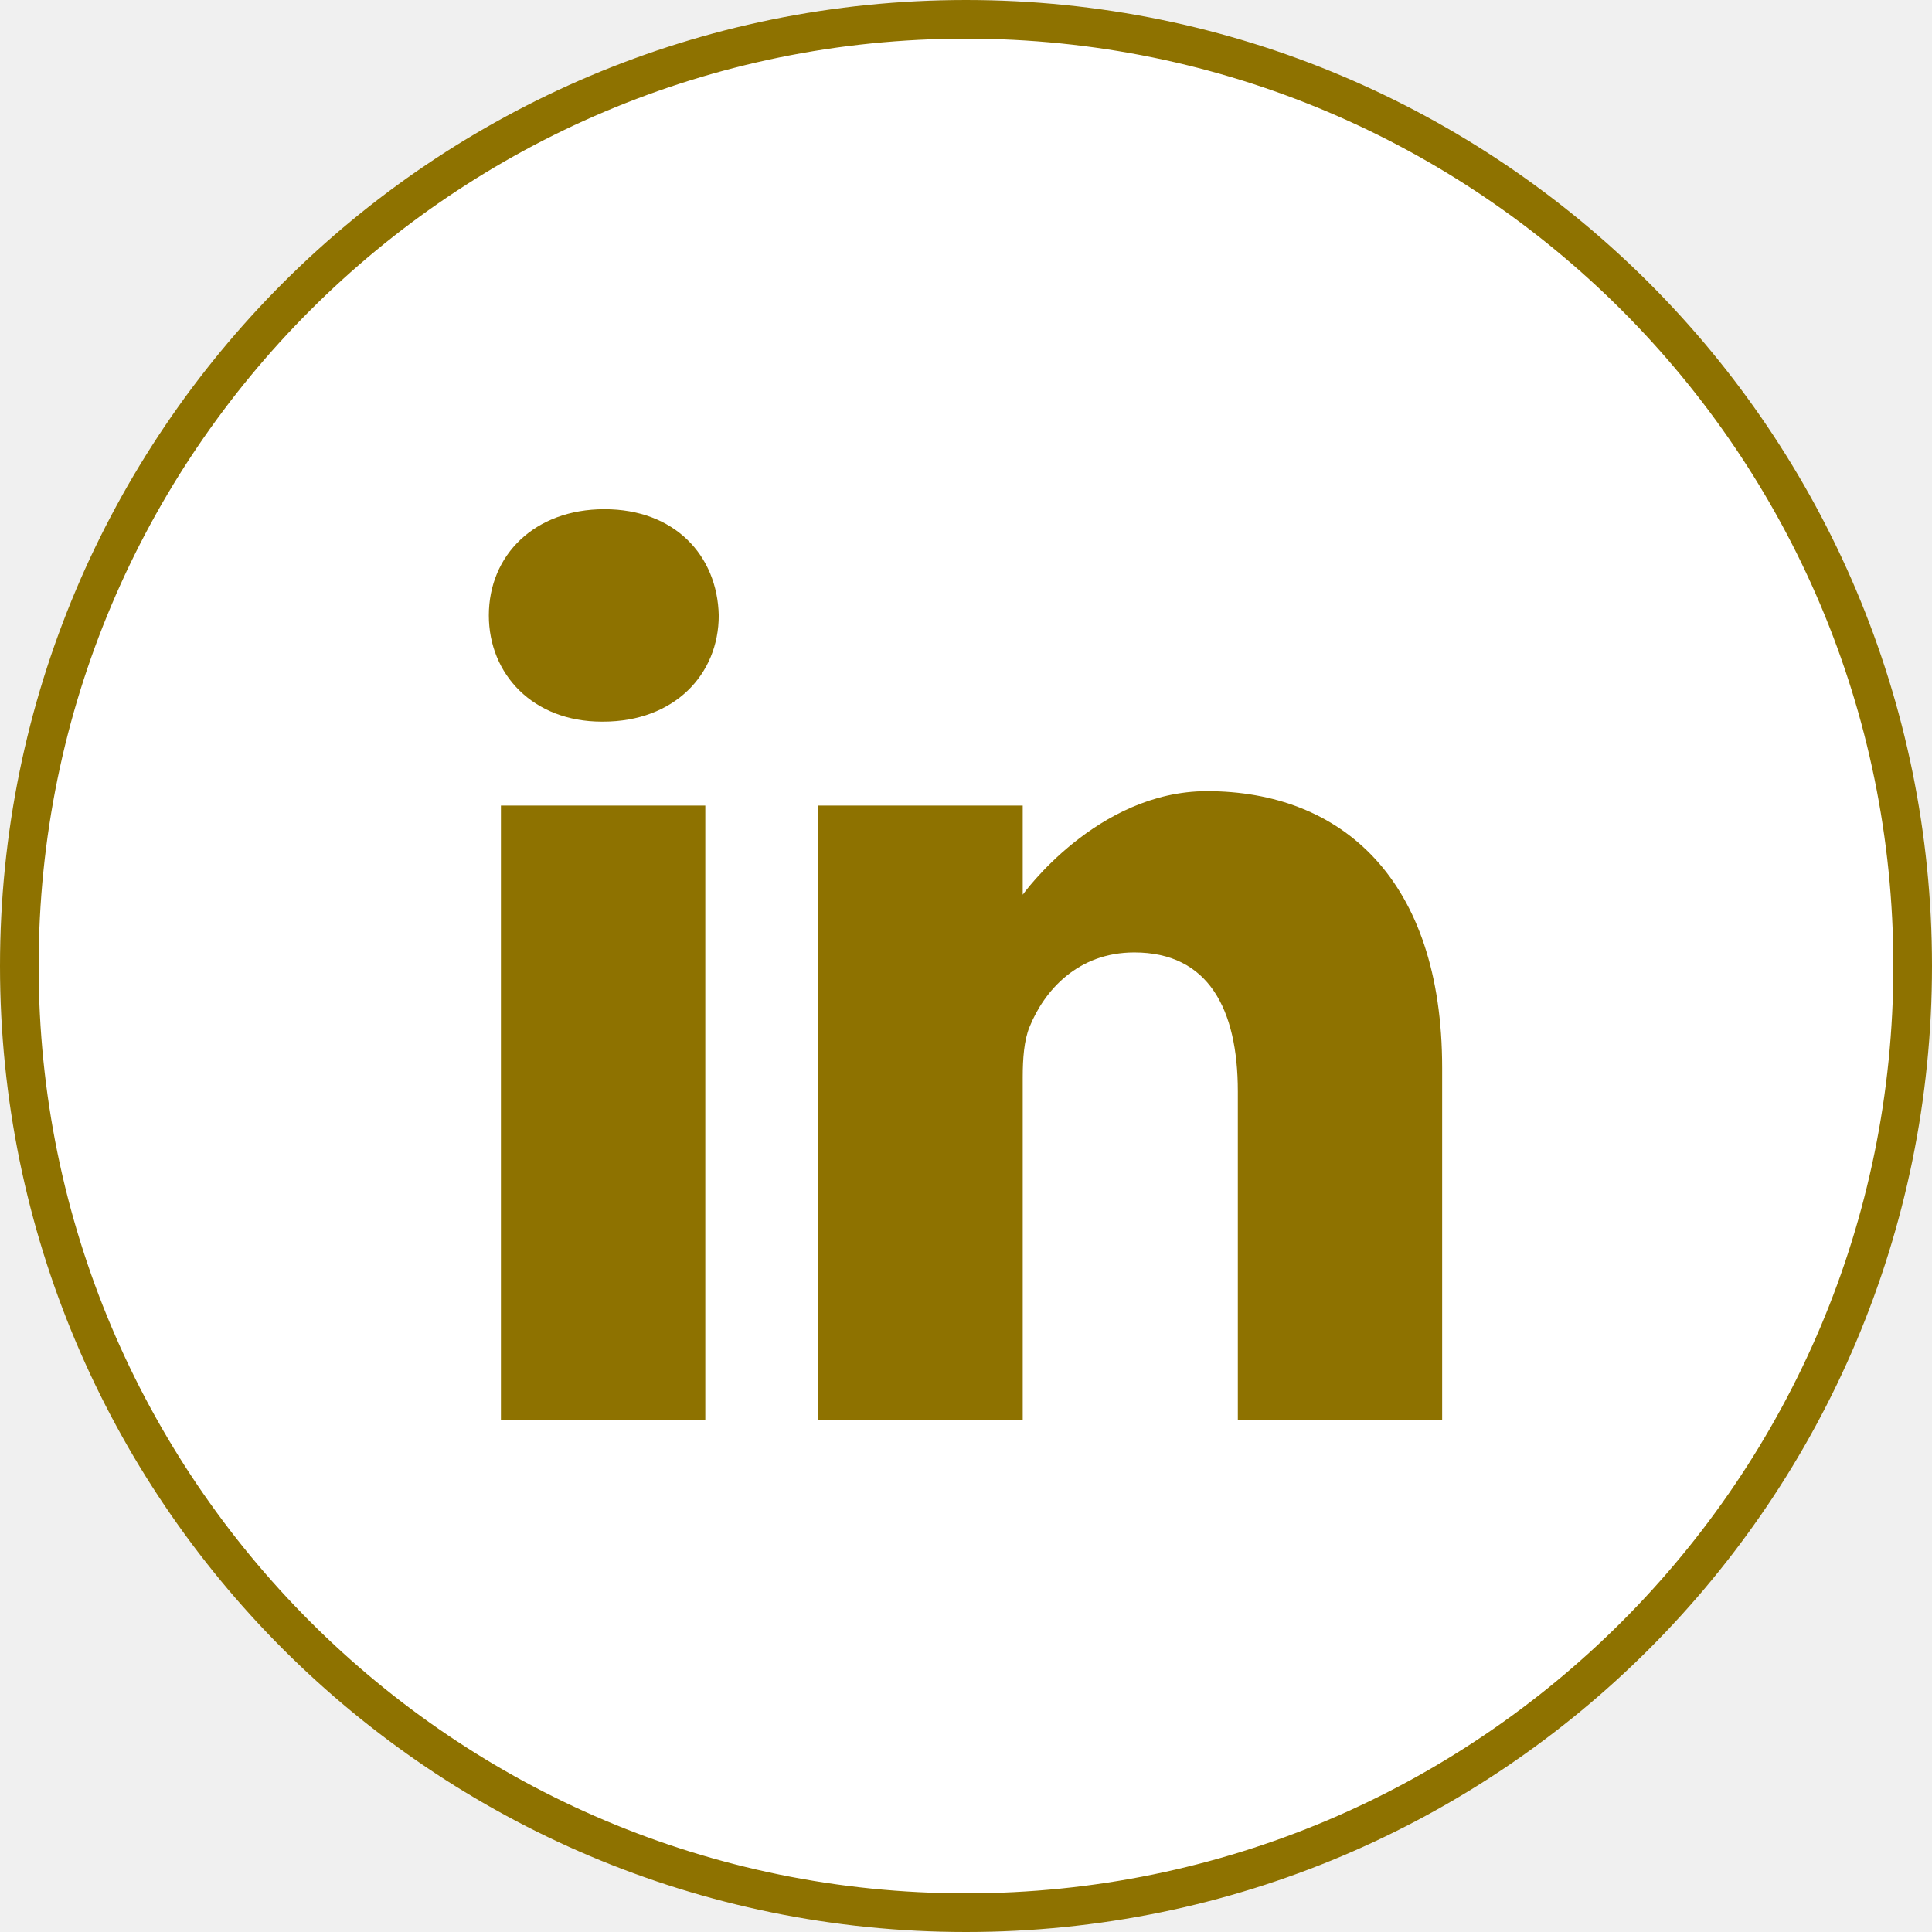
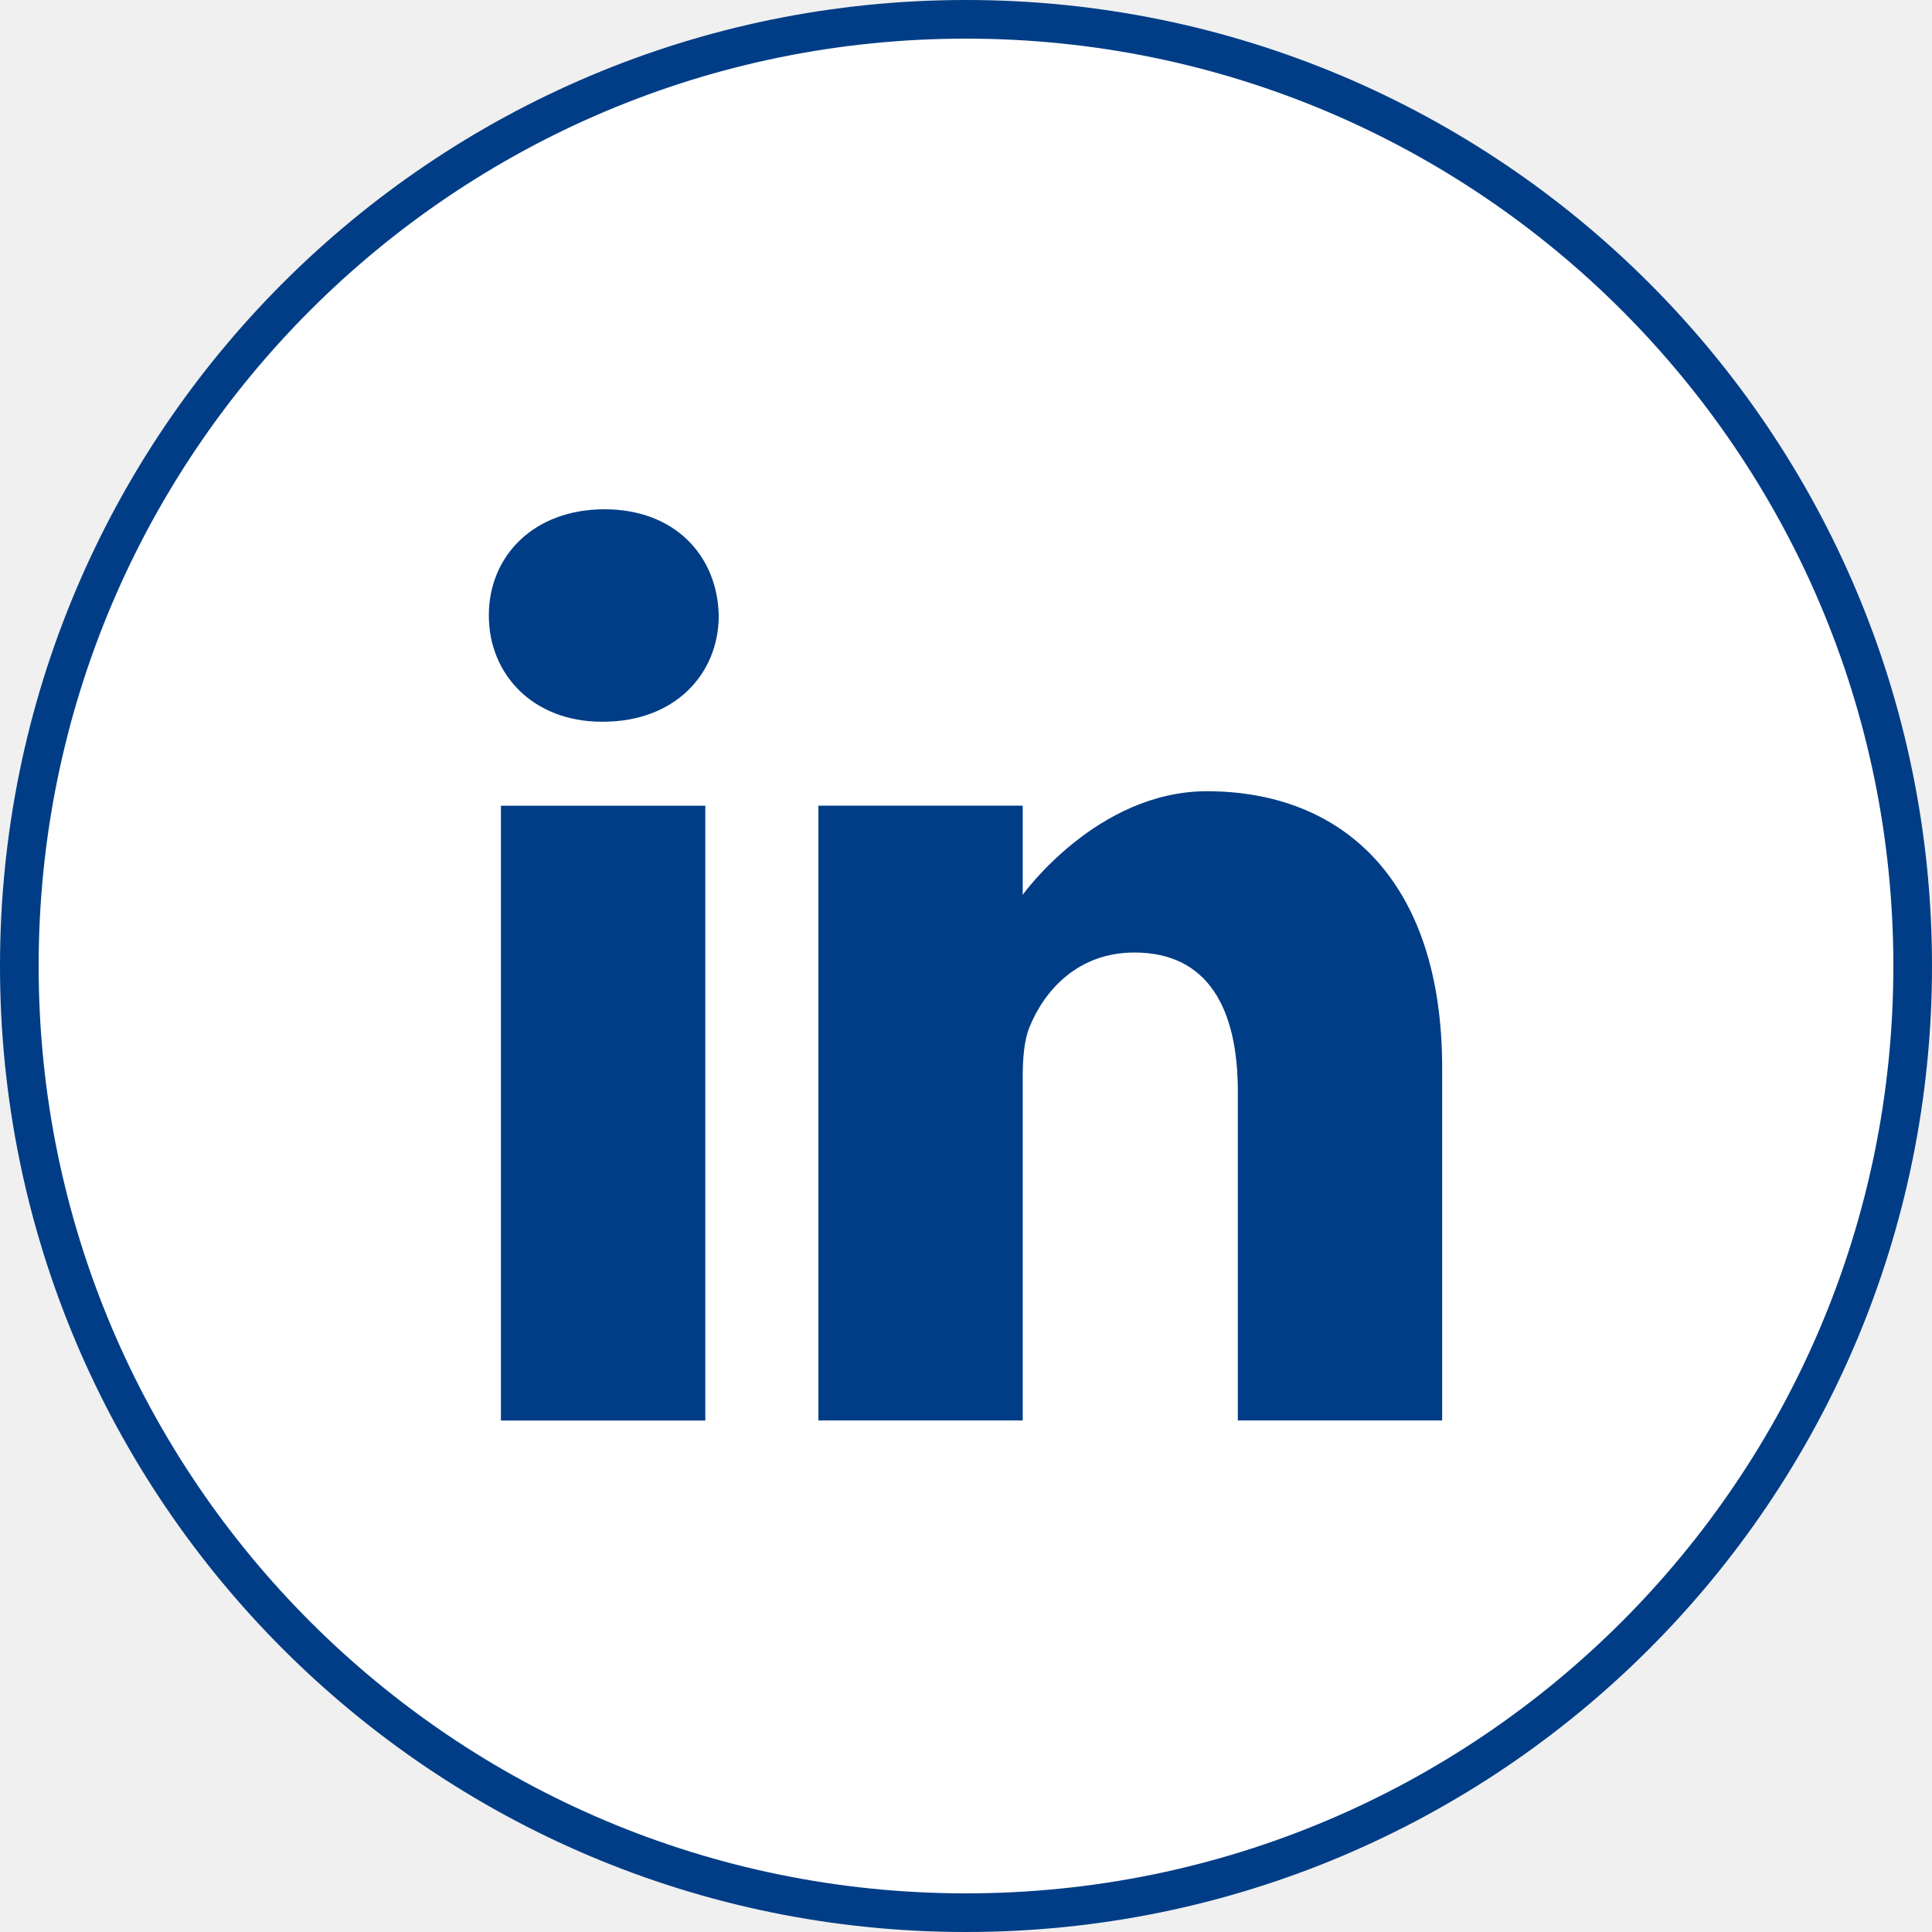
<svg xmlns="http://www.w3.org/2000/svg" width="50" height="50" viewBox="0 0 50 50" fill="none">
-   <circle cx="25" cy="25" r="24.5" fill="white" stroke="#8E7200" />
-   <path d="M15.643 13.178C13.834 13.178 12.651 14.366 12.651 15.927C12.651 17.454 13.799 18.676 15.574 18.676H15.608C17.453 18.676 18.601 17.454 18.601 15.927C18.566 14.366 17.453 13.178 15.643 13.178Z" fill="#8E7200" />
-   <path d="M12.964 20.848H18.253V36.759H12.964V20.848Z" fill="#8E7200" />
-   <path d="M31.235 20.475C28.382 20.475 26.468 23.155 26.468 23.155V20.848H21.18V36.759H26.468V27.874C26.468 27.398 26.503 26.923 26.642 26.583C27.025 25.633 27.895 24.649 29.356 24.649C31.27 24.649 32.035 26.108 32.035 28.247V36.759H37.323V27.636C37.323 22.749 34.714 20.475 31.235 20.475Z" fill="#8E7200" />
+   <circle cx="25" cy="25" r="24.5" fill="white" stroke="#003D86" />
+   <path d="M15.643 13.18C13.834 13.18 12.651 14.368 12.651 15.929C12.651 17.456 13.799 18.678 15.574 18.678H15.608C17.453 18.678 18.601 17.456 18.601 15.929C18.566 14.368 17.453 13.18 15.643 13.18Z" fill="#003D86" />
+   <path d="M12.964 20.852H18.253V36.763H12.964V20.852Z" fill="#003D86" />
+   <path d="M31.235 20.477C28.382 20.477 26.468 23.157 26.468 23.157V20.85H21.18V36.761H26.468V27.876C26.468 27.4 26.503 26.925 26.642 26.585C27.025 25.635 27.895 24.651 29.356 24.651C31.27 24.651 32.035 26.11 32.035 28.249V36.761H37.323V27.638C37.323 22.751 34.714 20.477 31.235 20.477Z" fill="#003D86" />
</svg>
